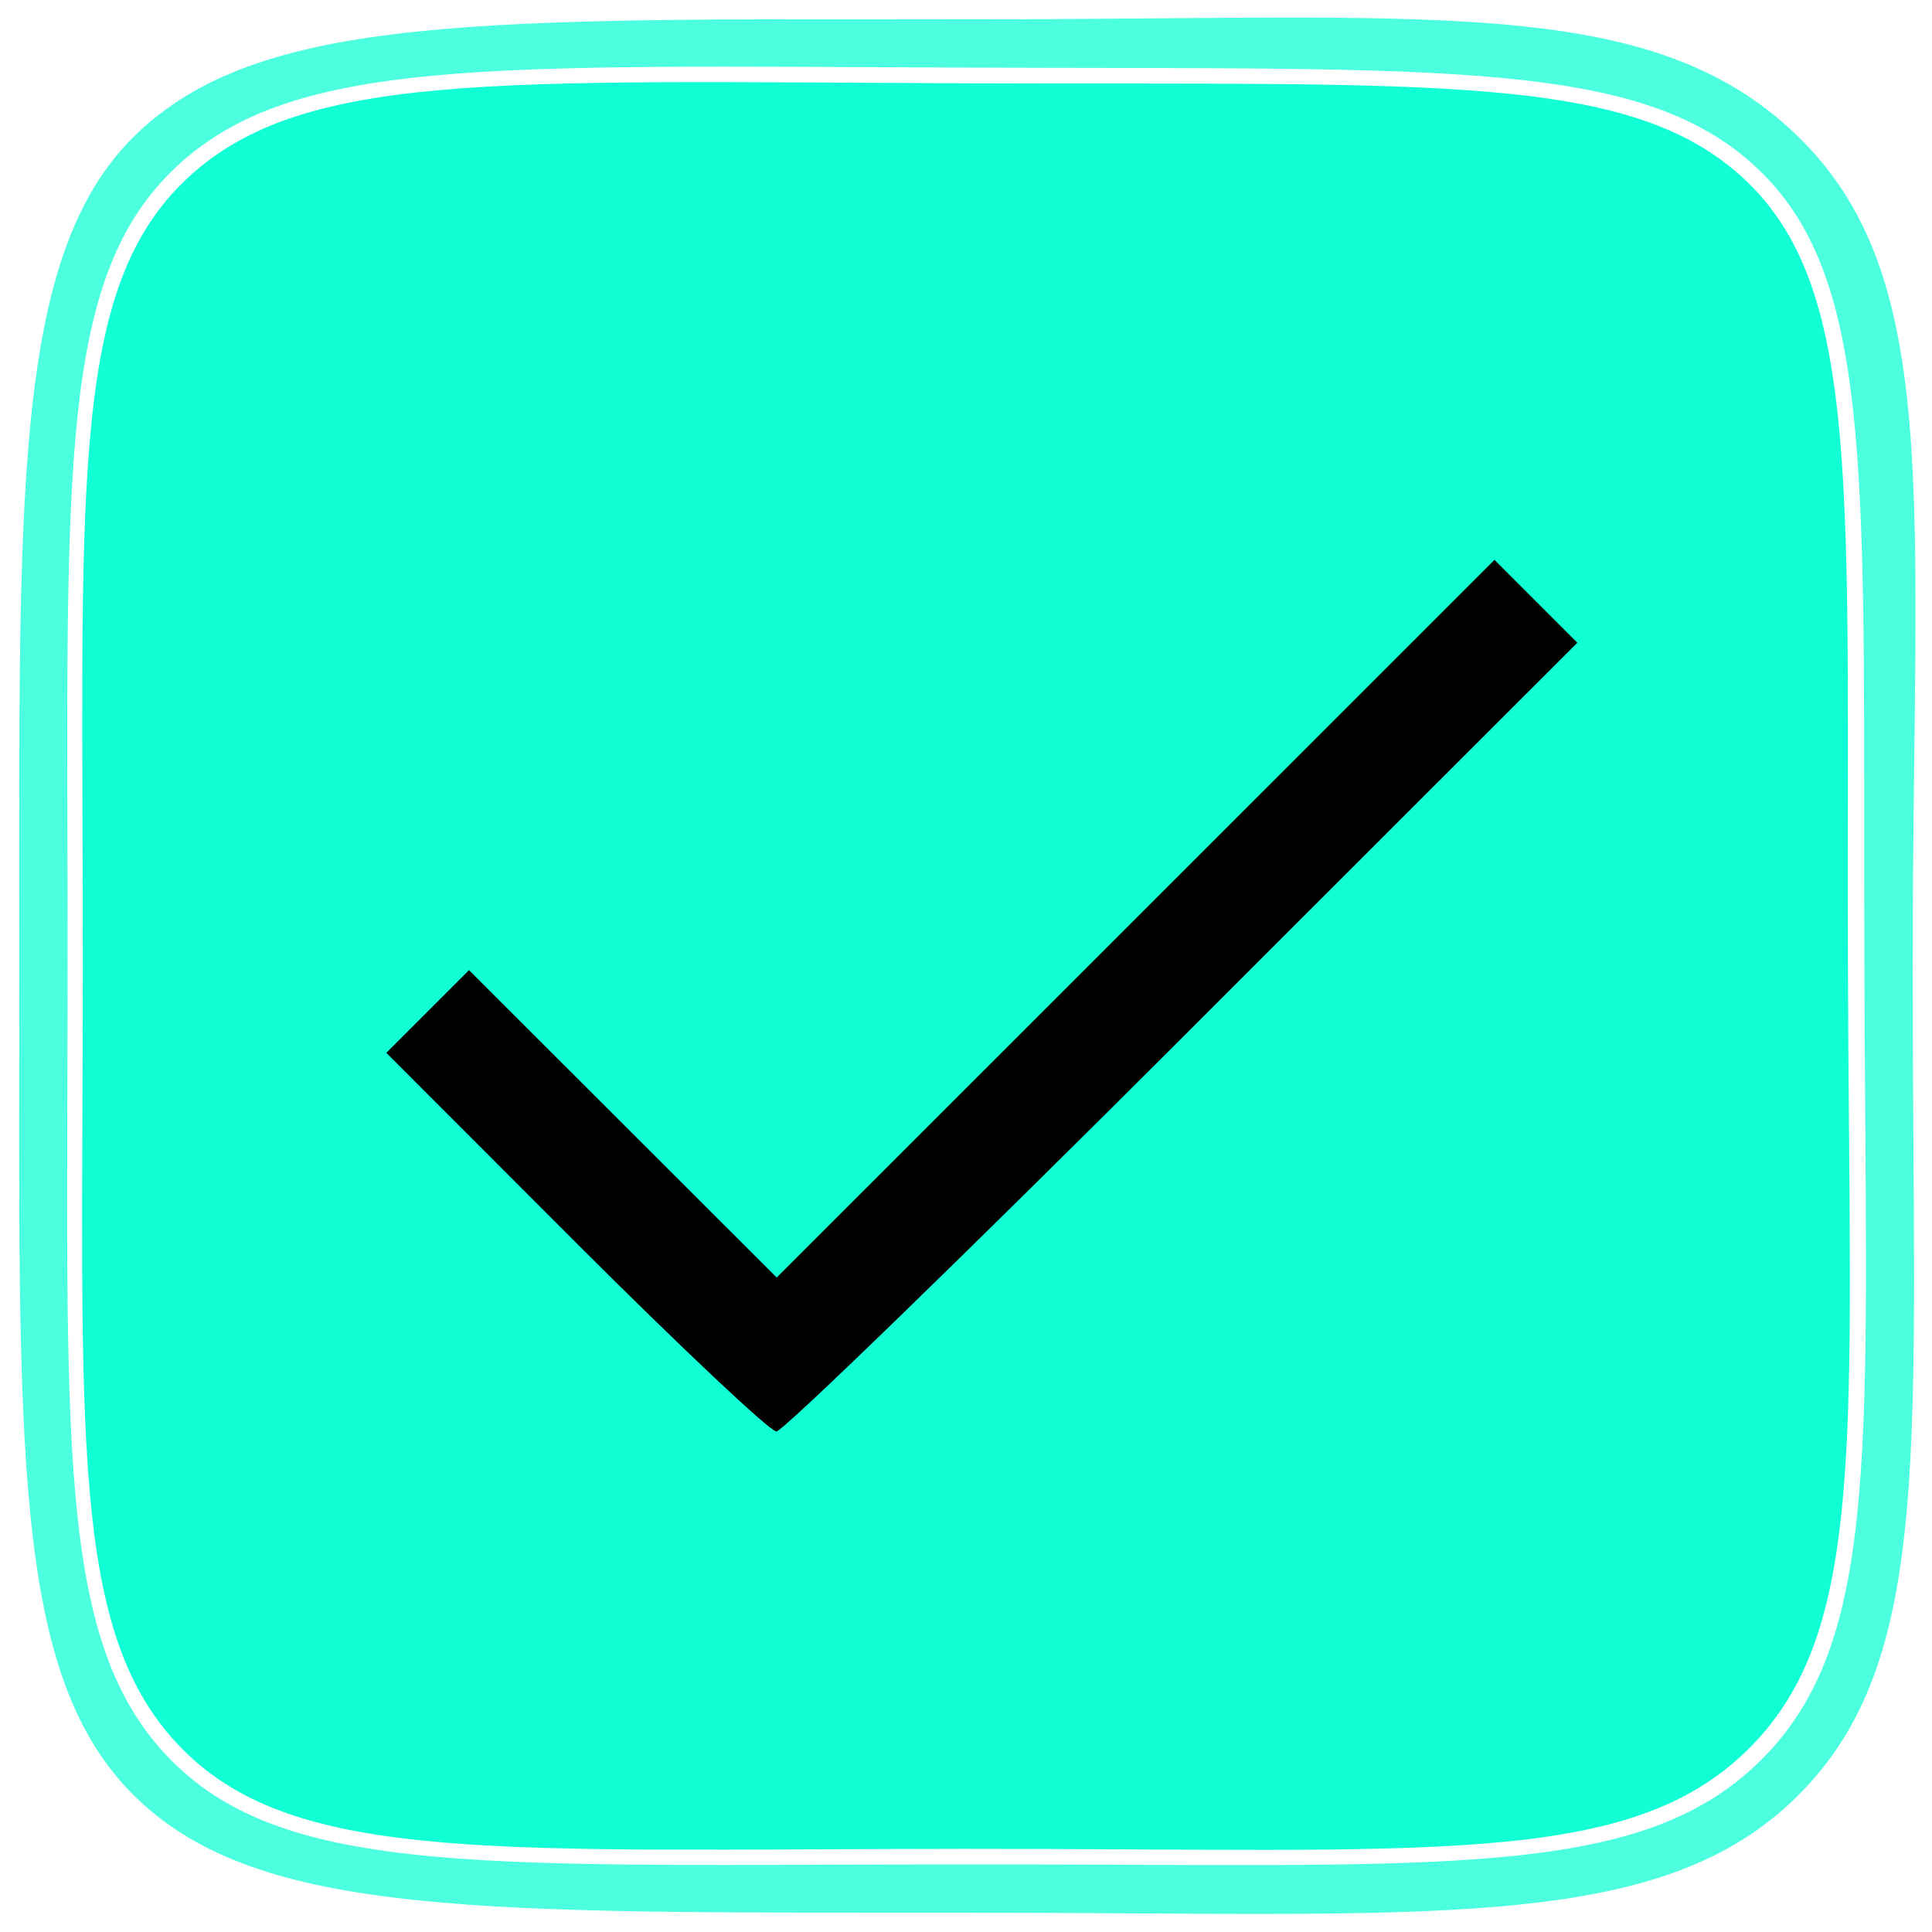
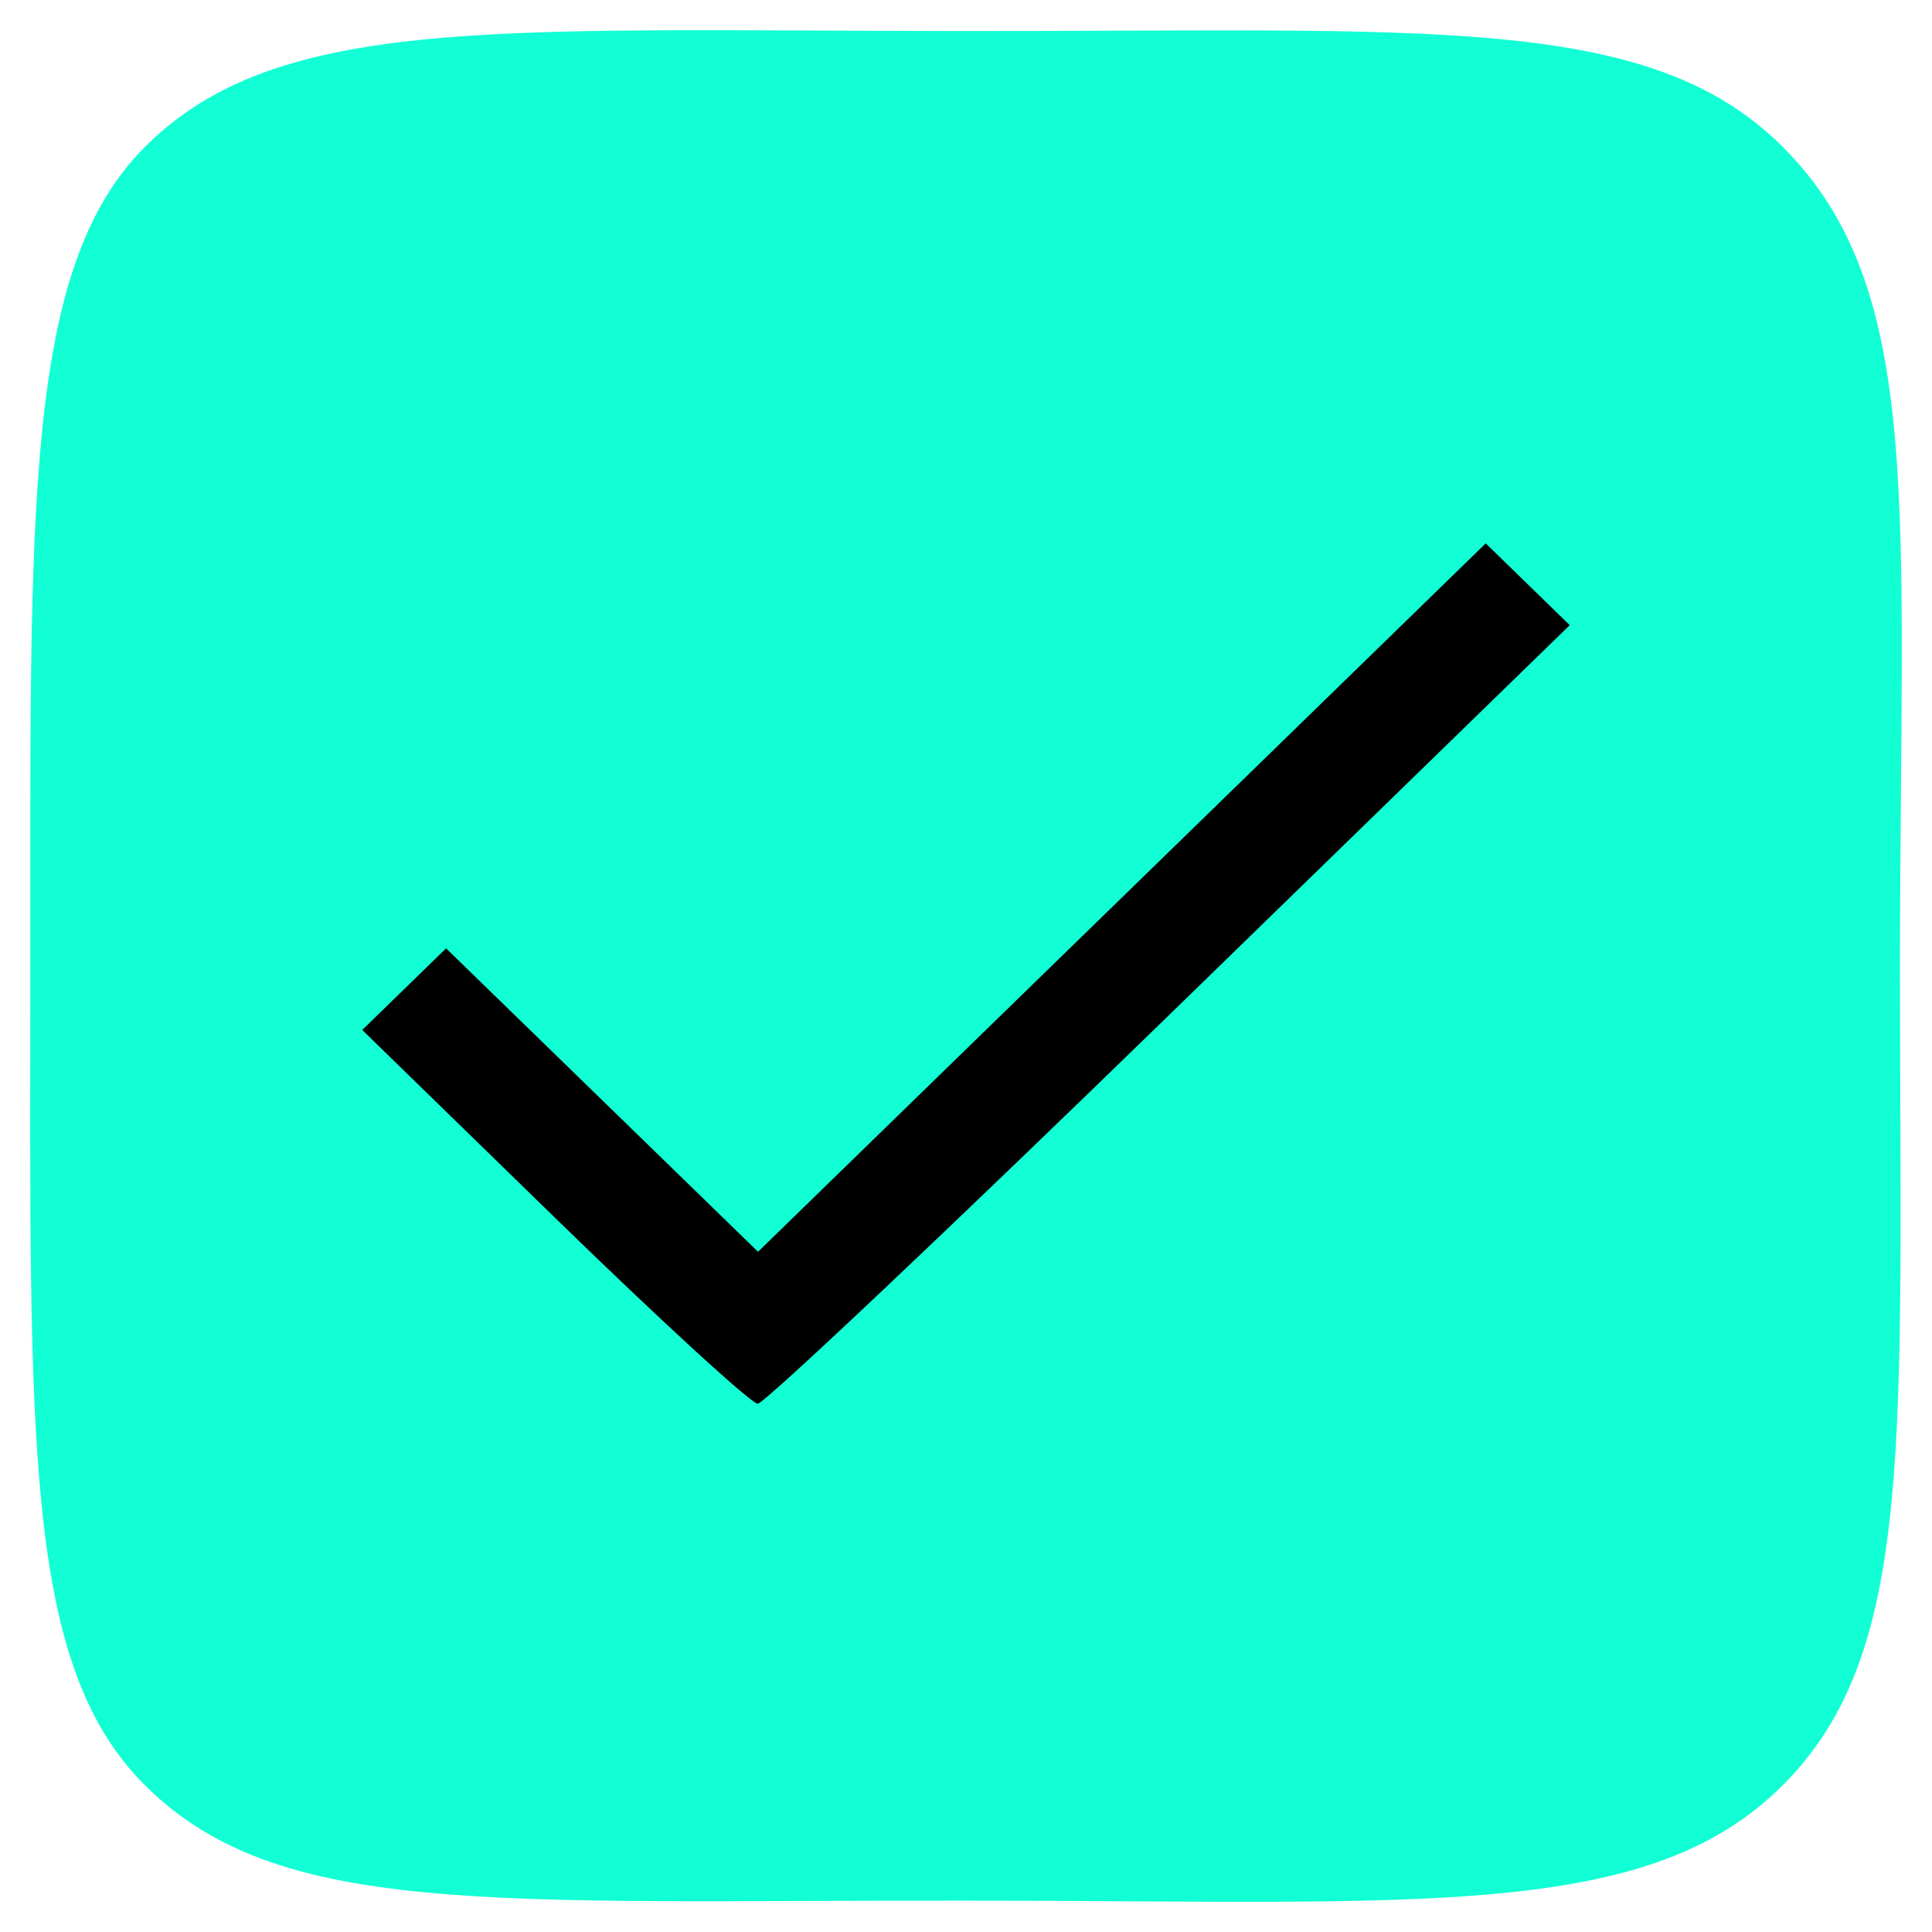
- <svg xmlns="http://www.w3.org/2000/svg" width="200" height="200" viewBox="0 0 200 200" version="1.1" id="svg1" xml:space="preserve">
+ <svg xmlns="http://www.w3.org/2000/svg" width="128" height="128" viewBox="0 0 128 128" version="1.1" id="svg1" xml:space="preserve">
  <defs id="defs1" />
-   <g id="layer1">
-     <path id="path2" style="display:inline;fill:#11ffd5;fill-opacity:1;stroke-width:6.74;stroke-linecap:round" d="M 99.935,8.62 C 149.017,8.809 169.21,7.441 180.983,18.938 c 11.773,11.497 10.16,32.538 10.315,81.069 0.155,48.531 2.113,68.783 -10.315,81.069 -12.428,12.286 -32.869,10.293 -81.047,10.318 -48.178,0.025 -69.174,1.639 -81.047,-10.318 C 7.014,169.119 8.559,148.528 8.573,100.007 8.587,51.487 7.038,30.609 18.888,18.938 30.739,7.267 50.854,8.432 99.935,8.62 Z" />
-     <path id="path1" style="display:inline;fill:#10ffd4;fill-opacity:0.75;stroke-width:6.86;stroke-linecap:round" d="M 100,2 C 49.899,1.961 26.911,1.446 14,14 1.089,26.554 2.023,51.998 2,100 c -0.024,49.922 -0.869,73.416 12,86 12.869,12.584 36.192,11.976 86,12 48.046,0.023 71.637,2.175 86,-12 14.363,-14.175 11.999,-36.126 12,-86 0.001,-47.998 3.269,-71.285 -12,-86 C 170.731,-0.715 147.981,2.038 100,2 Z m 0,5 c 49.961,0.192 70.266,-0.95 82.25,10.75 11.984,11.7 10.592,32.863 10.75,82.25 0.158,49.387 1.901,69.747 -10.75,82.25 C 169.599,194.753 149.042,192.974 100,193 50.958,193.026 29.837,194.418 17.75,182.25 5.663,170.082 6.985,149.377 7,100 7.015,50.623 5.687,29.627 17.75,17.75 29.813,5.873 50.039,6.808 100,7 Z" />
-     <path style="fill:#000000" d="m 59.577,128.585 -19.586,-19.598 4.28,-4.28 4.28,-4.28 15.926,15.911 15.926,15.911 37.153,-37.146 37.153,-37.146 4.289,4.289 4.289,4.289 -40.849,40.825 c -22.467,22.454 -41.395,40.825 -42.063,40.825 -0.668,0 -10.028,-8.819 -20.8,-19.598 z" id="path3" />
+   <g id="layer1" transform="matrix(0.6316436,0,0,0.6316524,0.7487022,0.8510223)">
+     <path id="path2" style="display:inline;fill:#12ffd5;fill-opacity:1;stroke-width:6.997;stroke-linecap:round" d="M 67.785,1.831 C 40.005,1.975 24.471,3.604 14.001,14.075 1.281,26.797 2.017,52.033 1.994,99.983 1.971,149.85 1.276,173.184 14.001,185.887 c 13.931,13.907 36.155,12.094 85.911,12.118 47.996,0.023 71.666,2.145 85.911,-12.118 13.961,-13.978 12.28,-36.085 12.282,-85.904 0.001,-47.946 2.695,-70.927 -12.282,-85.907 C 171.783,0.032 148.902,1.946 99.912,1.908 87.665,1.898 77.045,1.783 67.785,1.831 Z" />
+     <path style="display:inline;fill:#000000;stroke-width:1.014" d="m 56.929,126.285 -20.119,-19.601 4.397,-4.281 4.397,-4.281 16.36,15.913 16.36,15.913 38.164,-37.151 38.164,-37.151 4.406,4.29 4.406,4.29 -41.961,40.83 c -23.078,22.456 -42.522,40.83 -43.208,40.83 -0.686,0 -10.301,-8.82 -21.366,-19.601 z" id="path3" />
  </g>
</svg>
